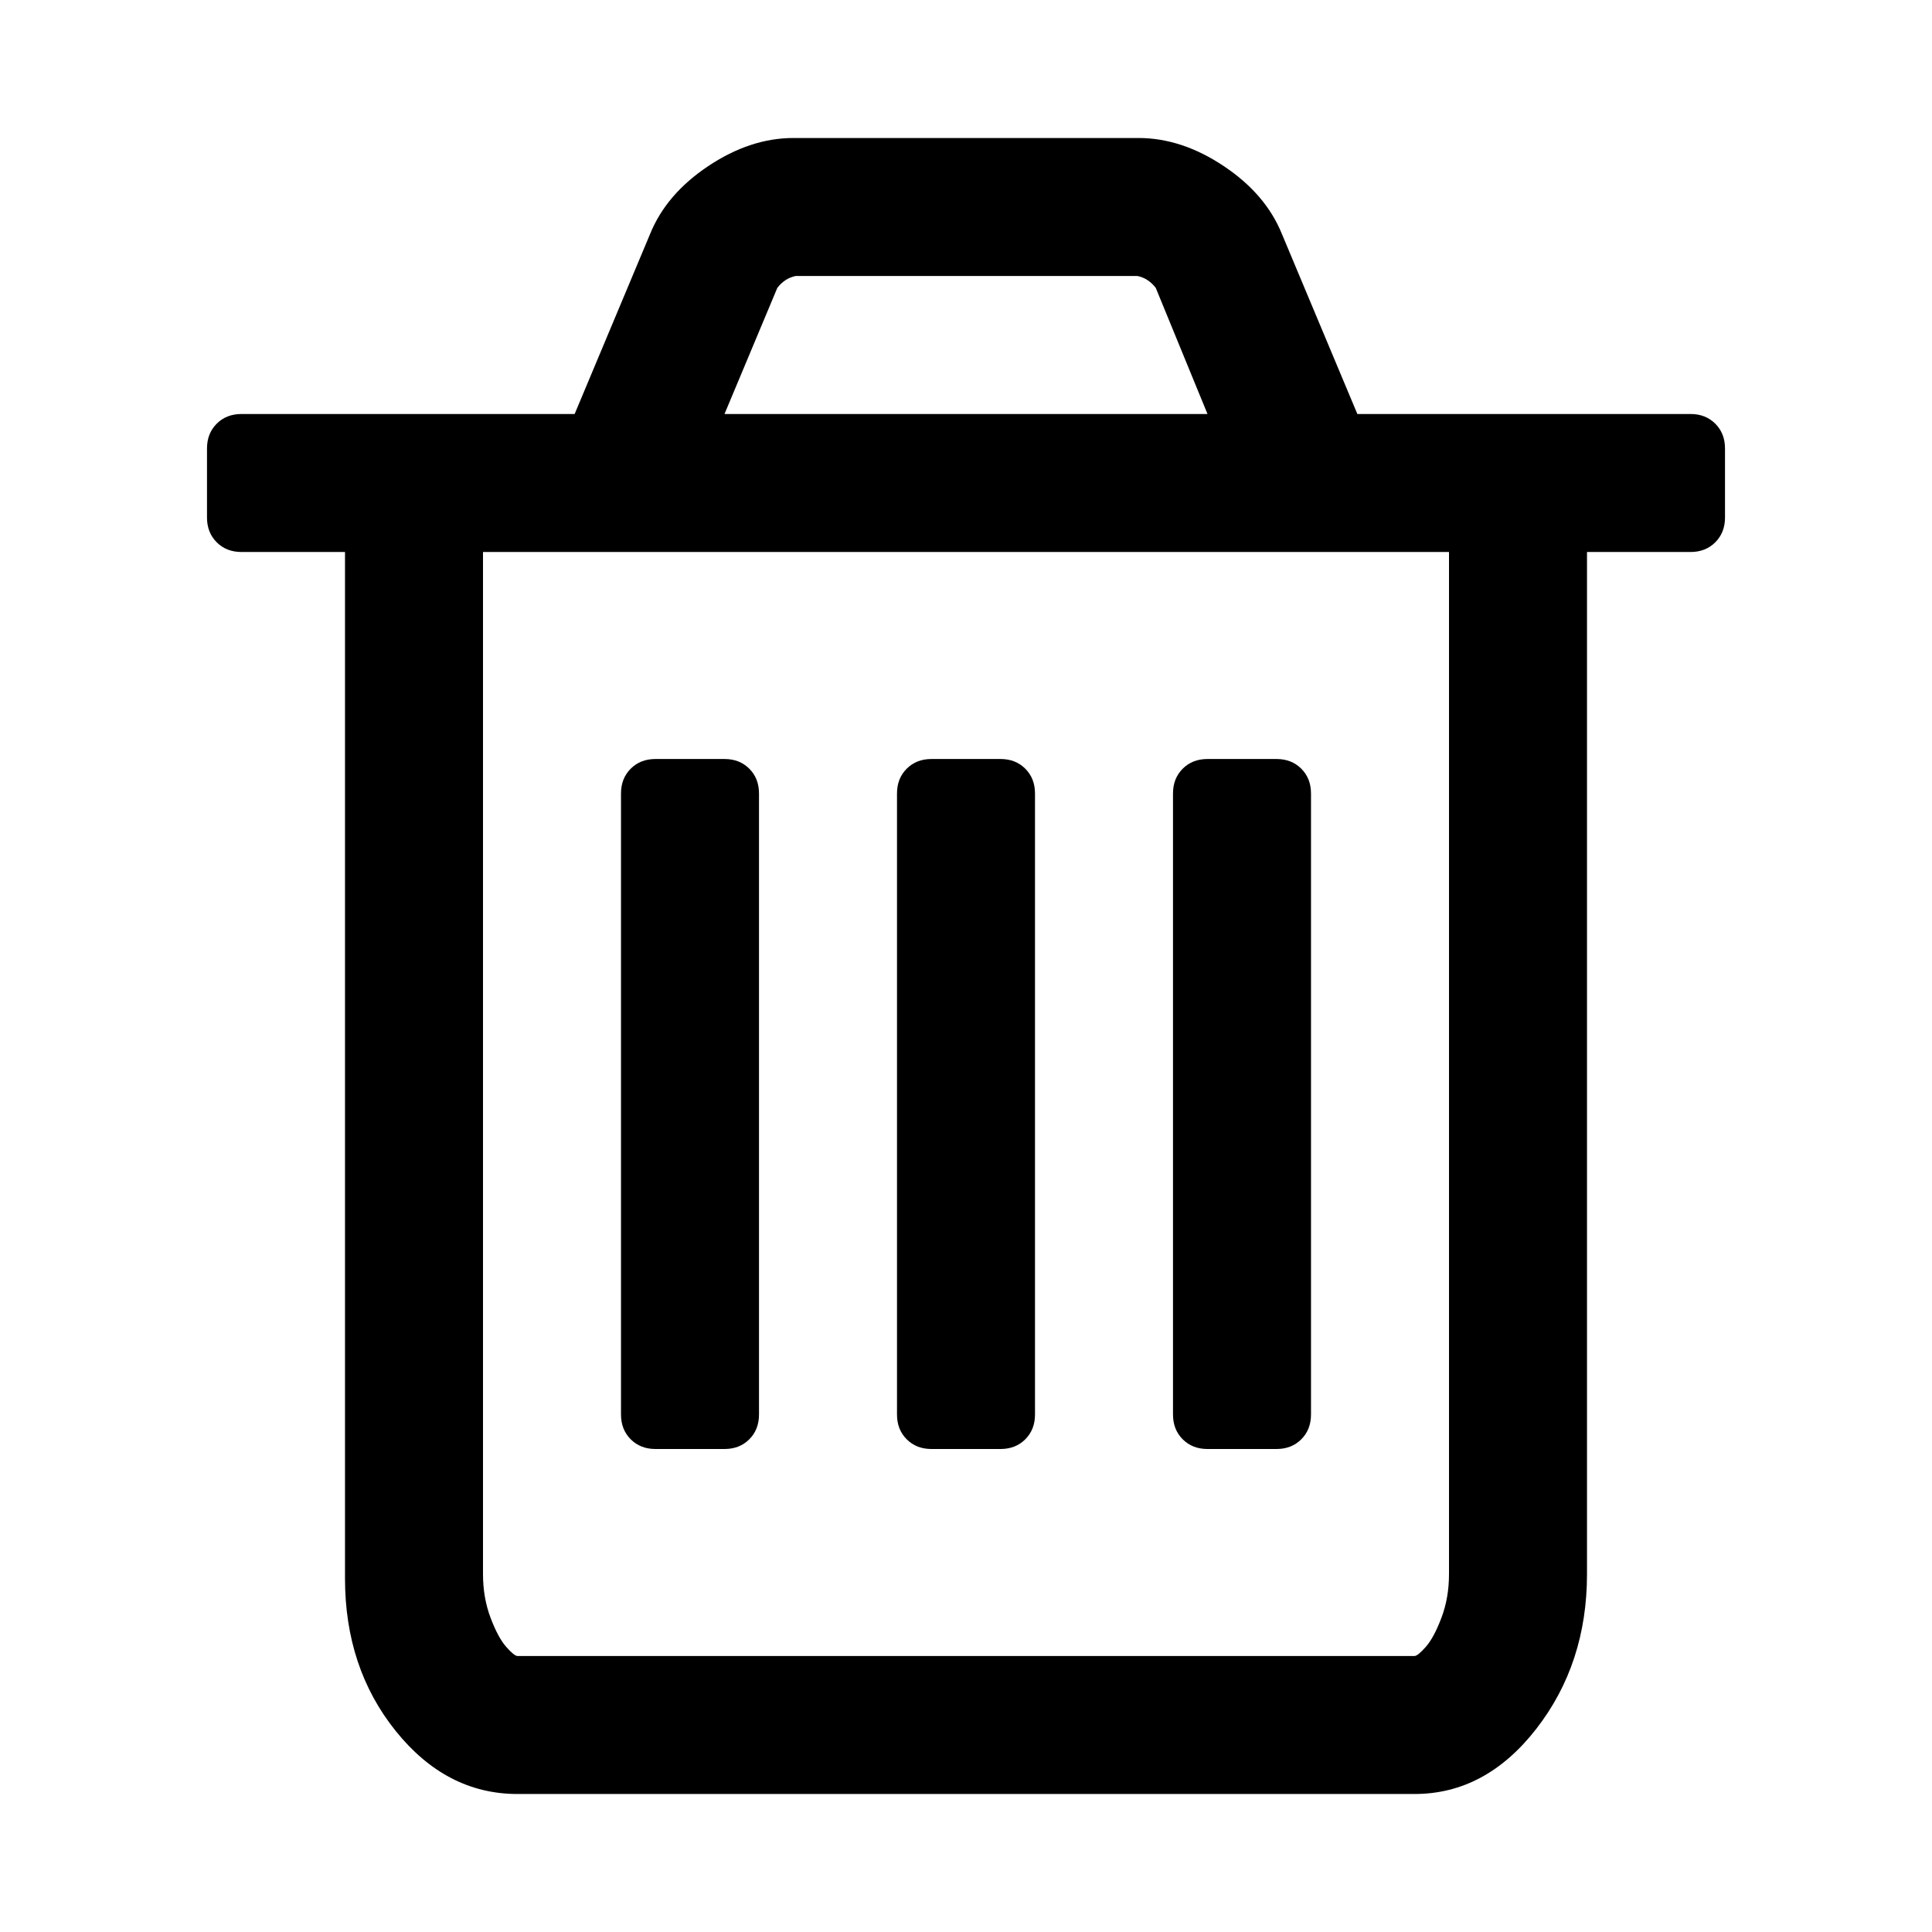
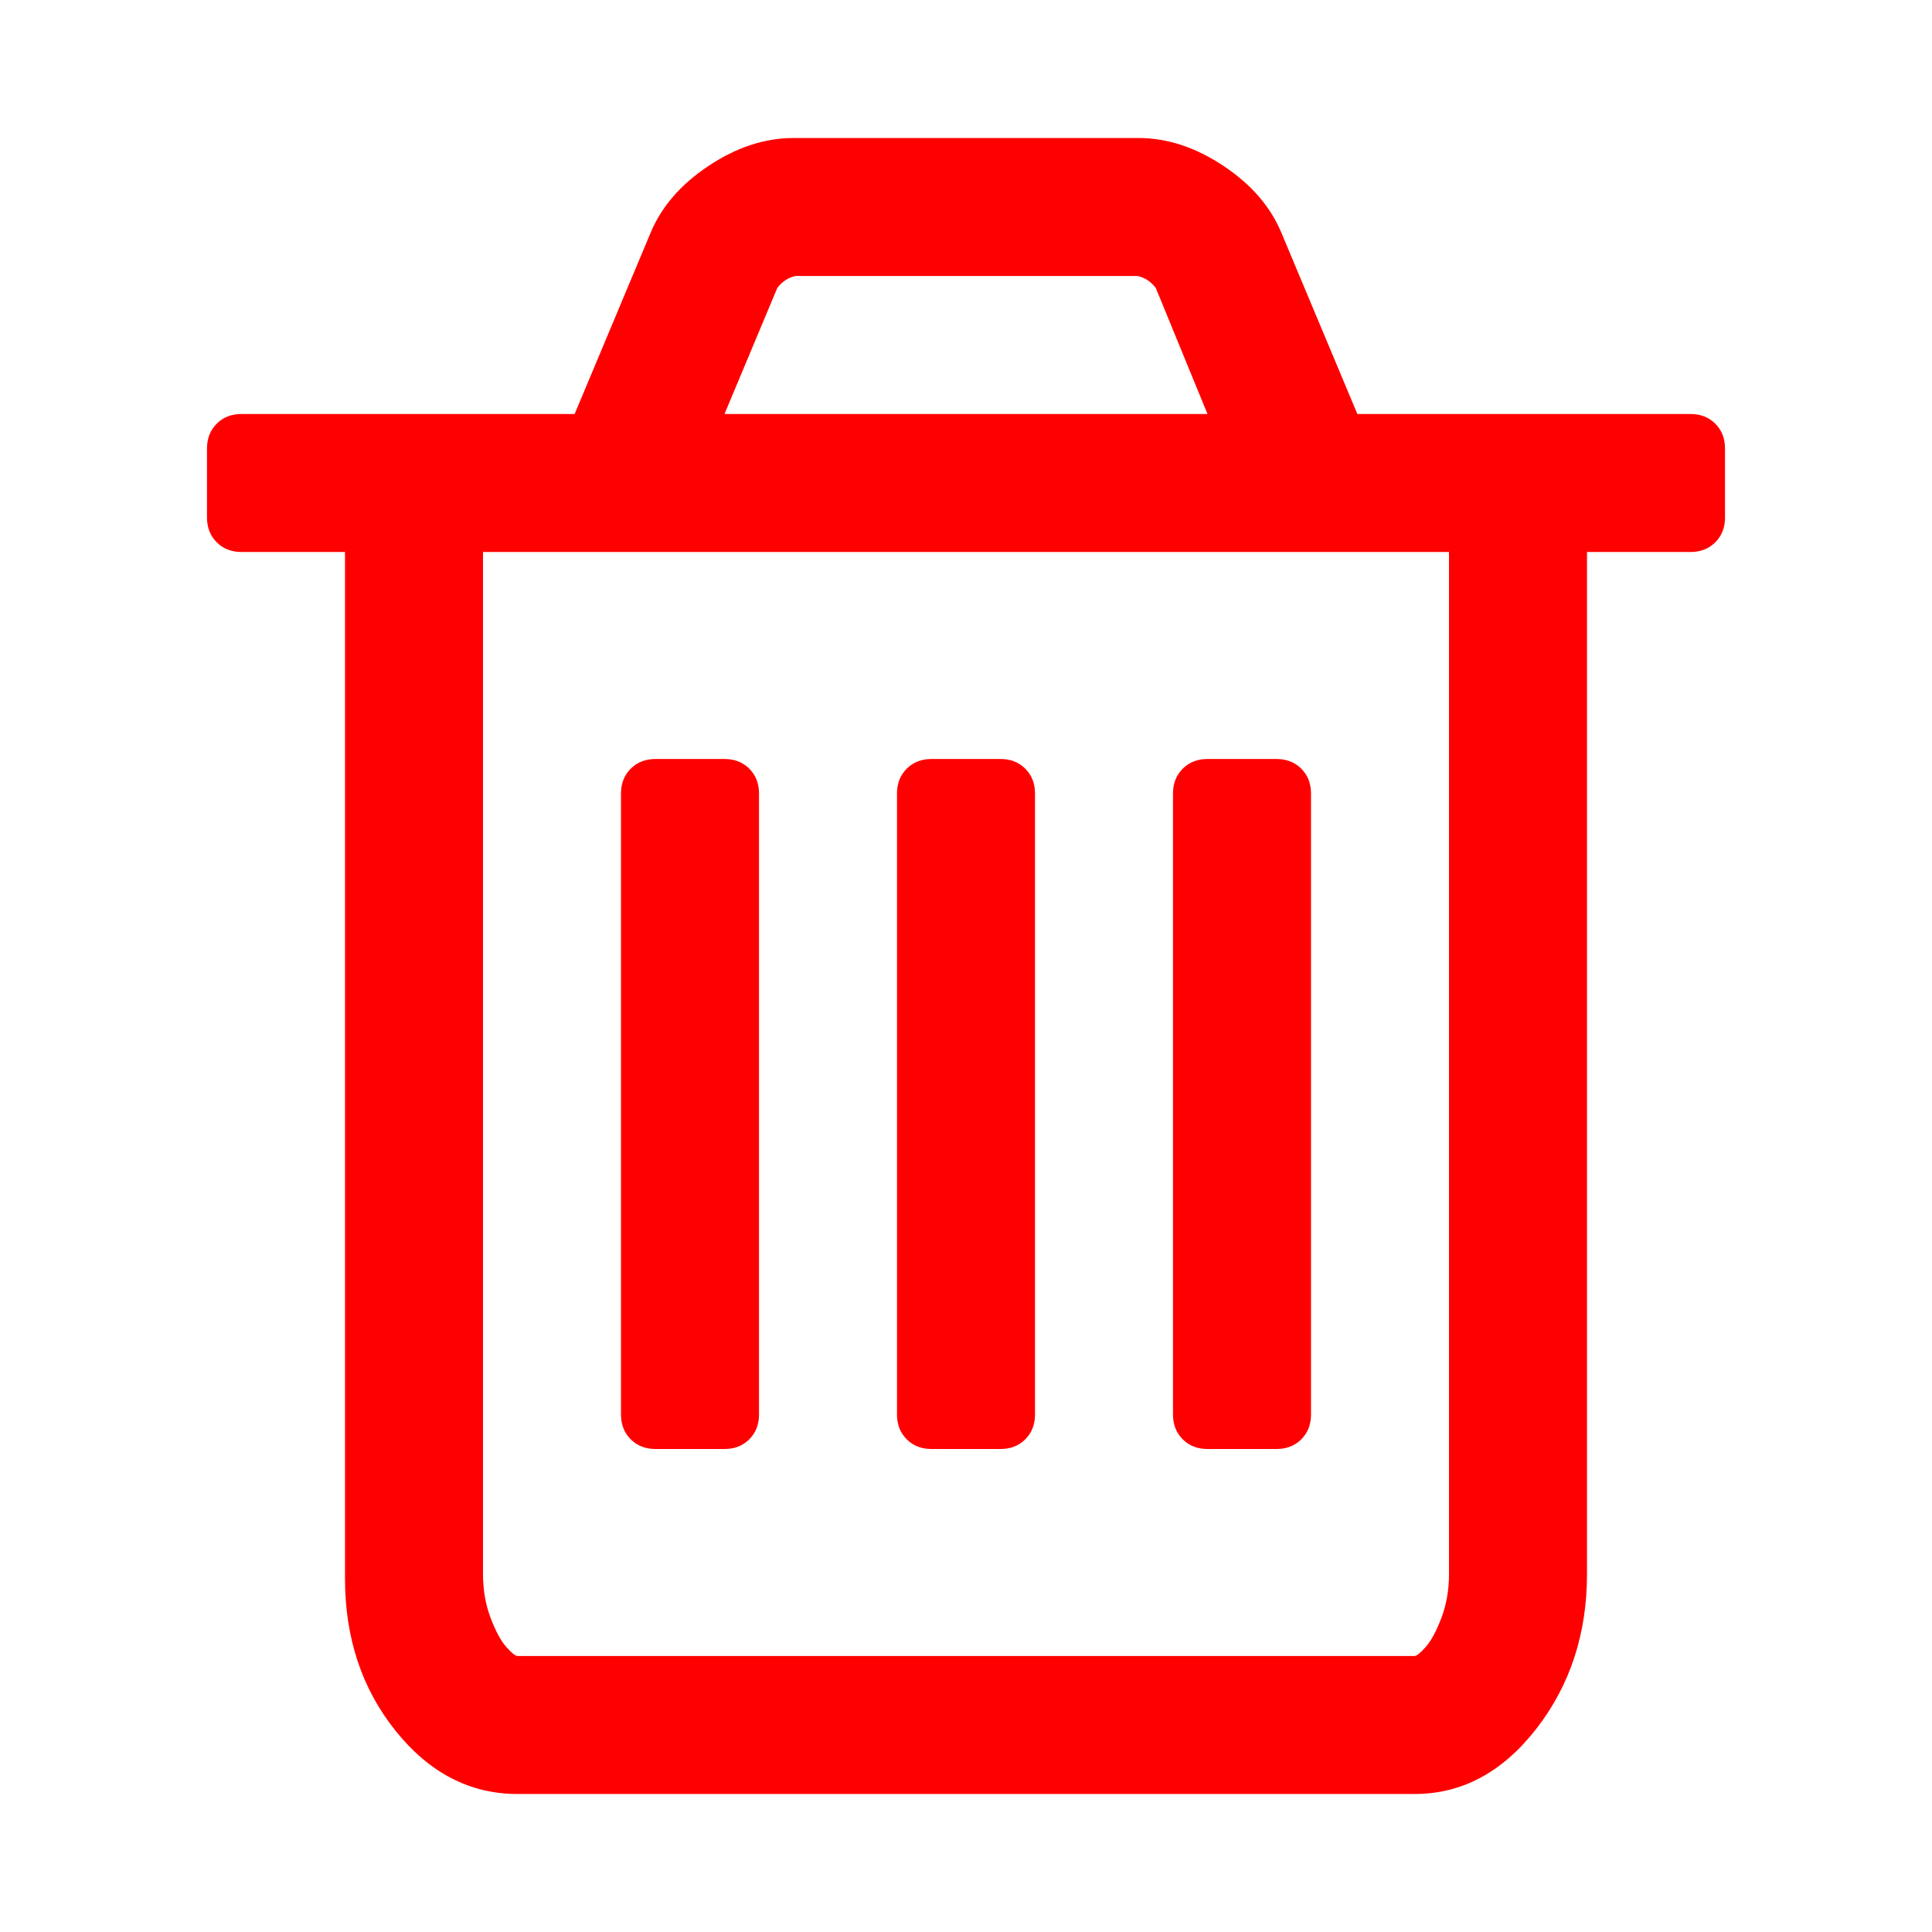
- <svg xmlns="http://www.w3.org/2000/svg" fill="#000000" width="1792" height="1792">
+ <svg xmlns="http://www.w3.org/2000/svg" fill="red" width="1792" height="1792">
  <path d="M704 736v576q0 14-9 23t-23 9h-64q-14 0-23-9t-9-23V736q0-14 9-23t23-9h64q14 0 23 9t9 23zm256 0v576q0 14-9 23t-23 9h-64q-14 0-23-9t-9-23V736q0-14 9-23t23-9h64q14 0 23 9t9 23zm256 0v576q0 14-9 23t-23 9h-64q-14 0-23-9t-9-23V736q0-14 9-23t23-9h64q14 0 23 9t9 23zm128 724V512H448v948q0 22 7 40.5t14.5 27 10.5 8.5h832q3 0 10.5-8.5t14.5-27 7-40.5zM672 384h448l-48-117q-7-9-17-11H738q-10 2-17 11zm928 32v64q0 14-9 23t-23 9h-96v948q0 83-47 143.5t-113 60.5H480q-66 0-113-58.5T320 1464V512h-96q-14 0-23-9t-9-23v-64q0-14 9-23t23-9h309l70-167q15-37 54-63t79-26h320q40 0 79 26t54 63l70 167h309q14 0 23 9t9 23z" />
</svg>
